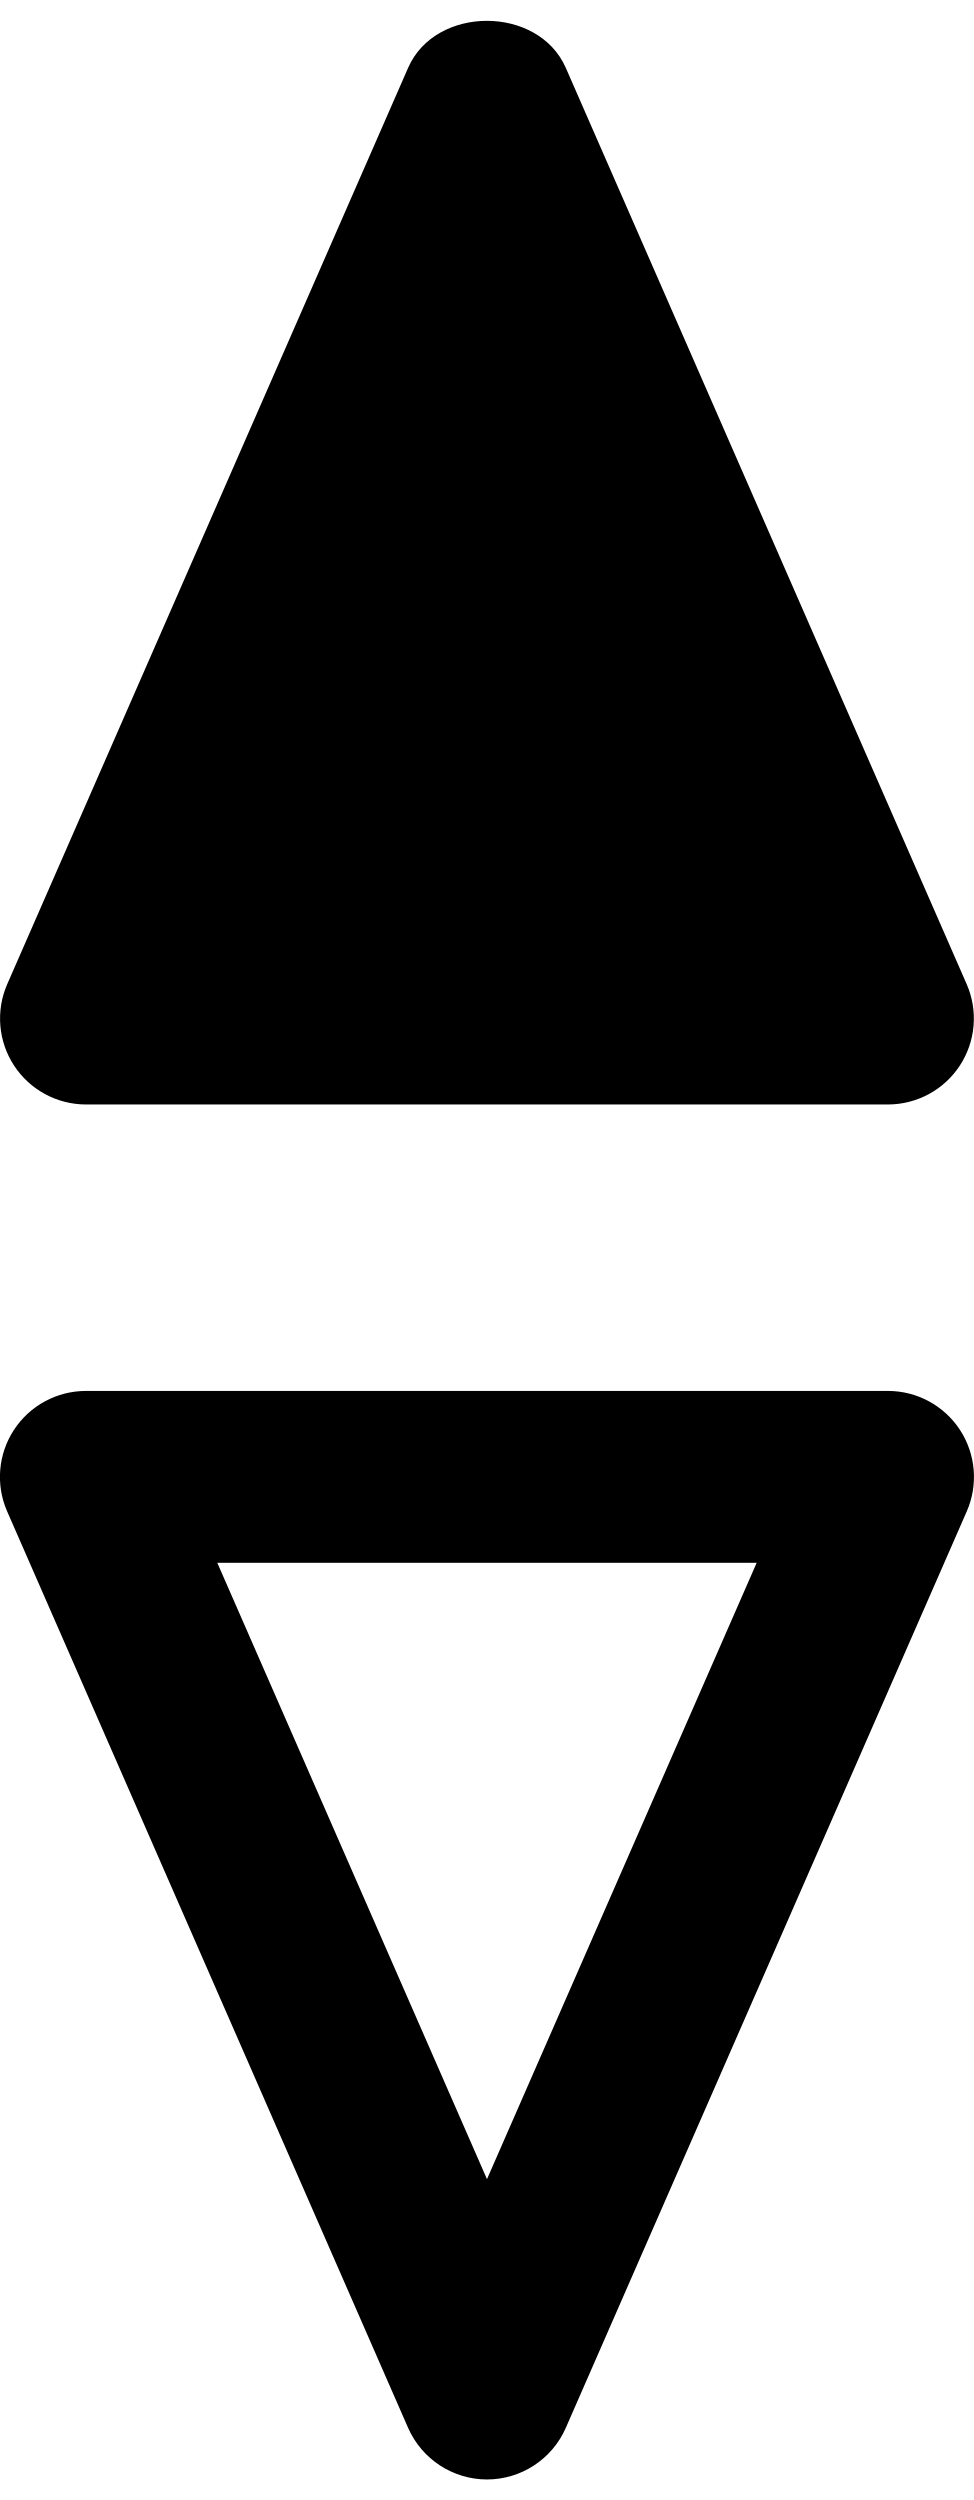
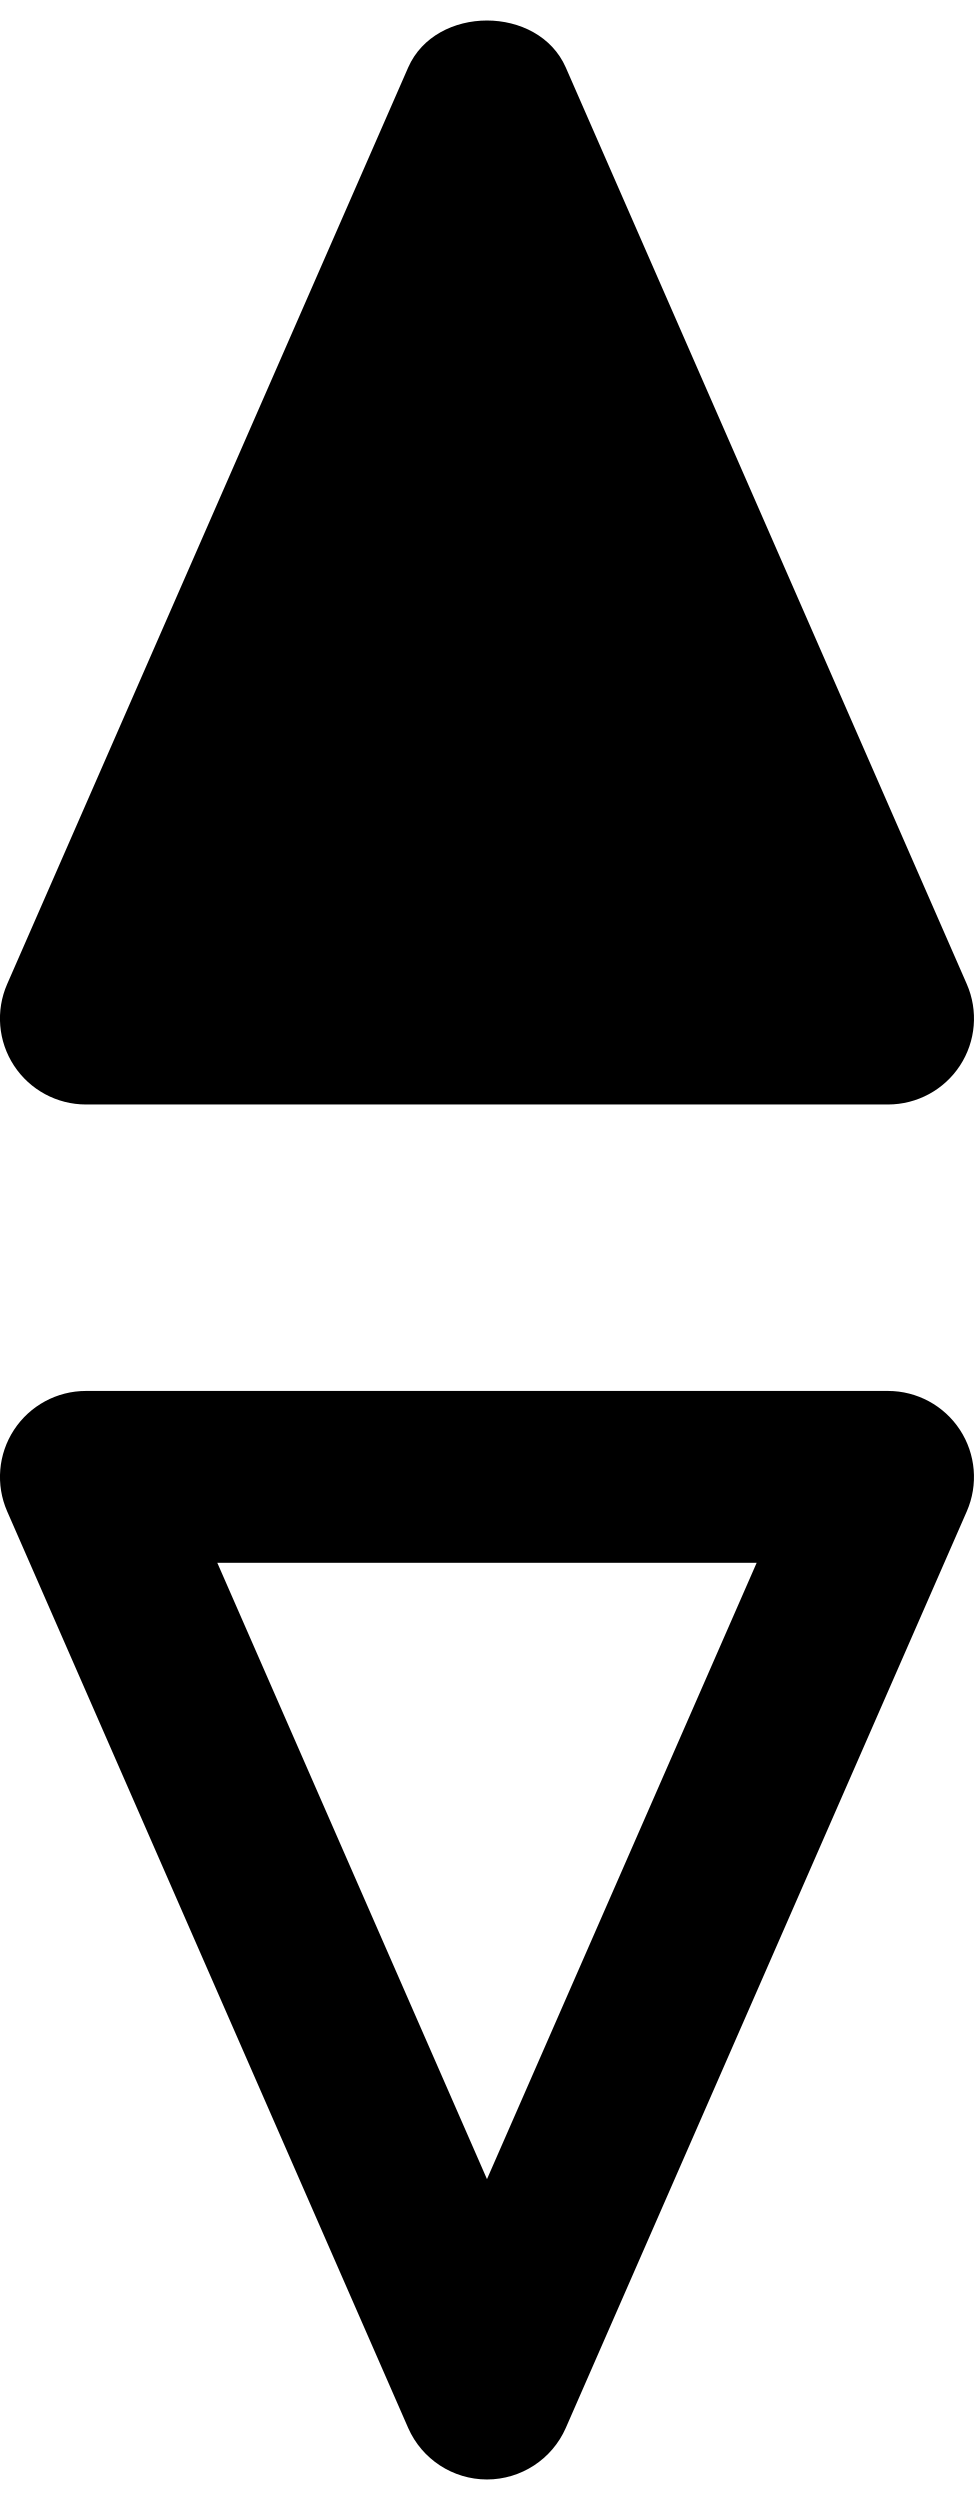
- <svg xmlns="http://www.w3.org/2000/svg" id="ds44-icons" viewBox="0 0 187 480">
+ <svg xmlns="http://www.w3.org/2000/svg" id="ds44-icons" width="187" height="480" viewBox="0 0 187 480">
  <g id="compass">
    <g id="Tracé_1104" data-name="Tracé 1104">
-       <path d="M93.5,476.06a16.57,16.57,0,0,1-15.13-9.88l-77-176A16.51,16.51,0,0,1,16.5,267.06h154a16.51,16.51,0,0,1,15.12,23.12l-77,176A16.54,16.54,0,0,1,93.5,476.06Zm-51.78-176L93.5,418.4l51.78-118.34Z" />
+       <path d="M93.5,476.061a16.546,16.546,0,0,1-15.125-9.883L1.375,290.179A16.51,16.51,0,0,1,16.5,267.062H170.499a16.51,16.51,0,0,1,15.125,23.117L108.625,466.178A16.546,16.546,0,0,1,93.5,476.061ZM41.723,300.062,93.5,418.397,145.277,300.062Z" />
    </g>
-     <path d="M185.62,189l-77-176c-5.28-12-25-12-30.25,0l-77,176A16.5,16.5,0,0,0,16.5,212.06h154A16.5,16.5,0,0,0,185.62,189Z" />
+     <path d="M185.624,188.945,108.625,12.946C103.34.936,83.66.936,78.375,12.946L1.375,188.945A16.503,16.503,0,0,0,16.5,212.062H170.499a16.503,16.503,0,0,0,15.125-23.117Z" />
  </g>
</svg>
